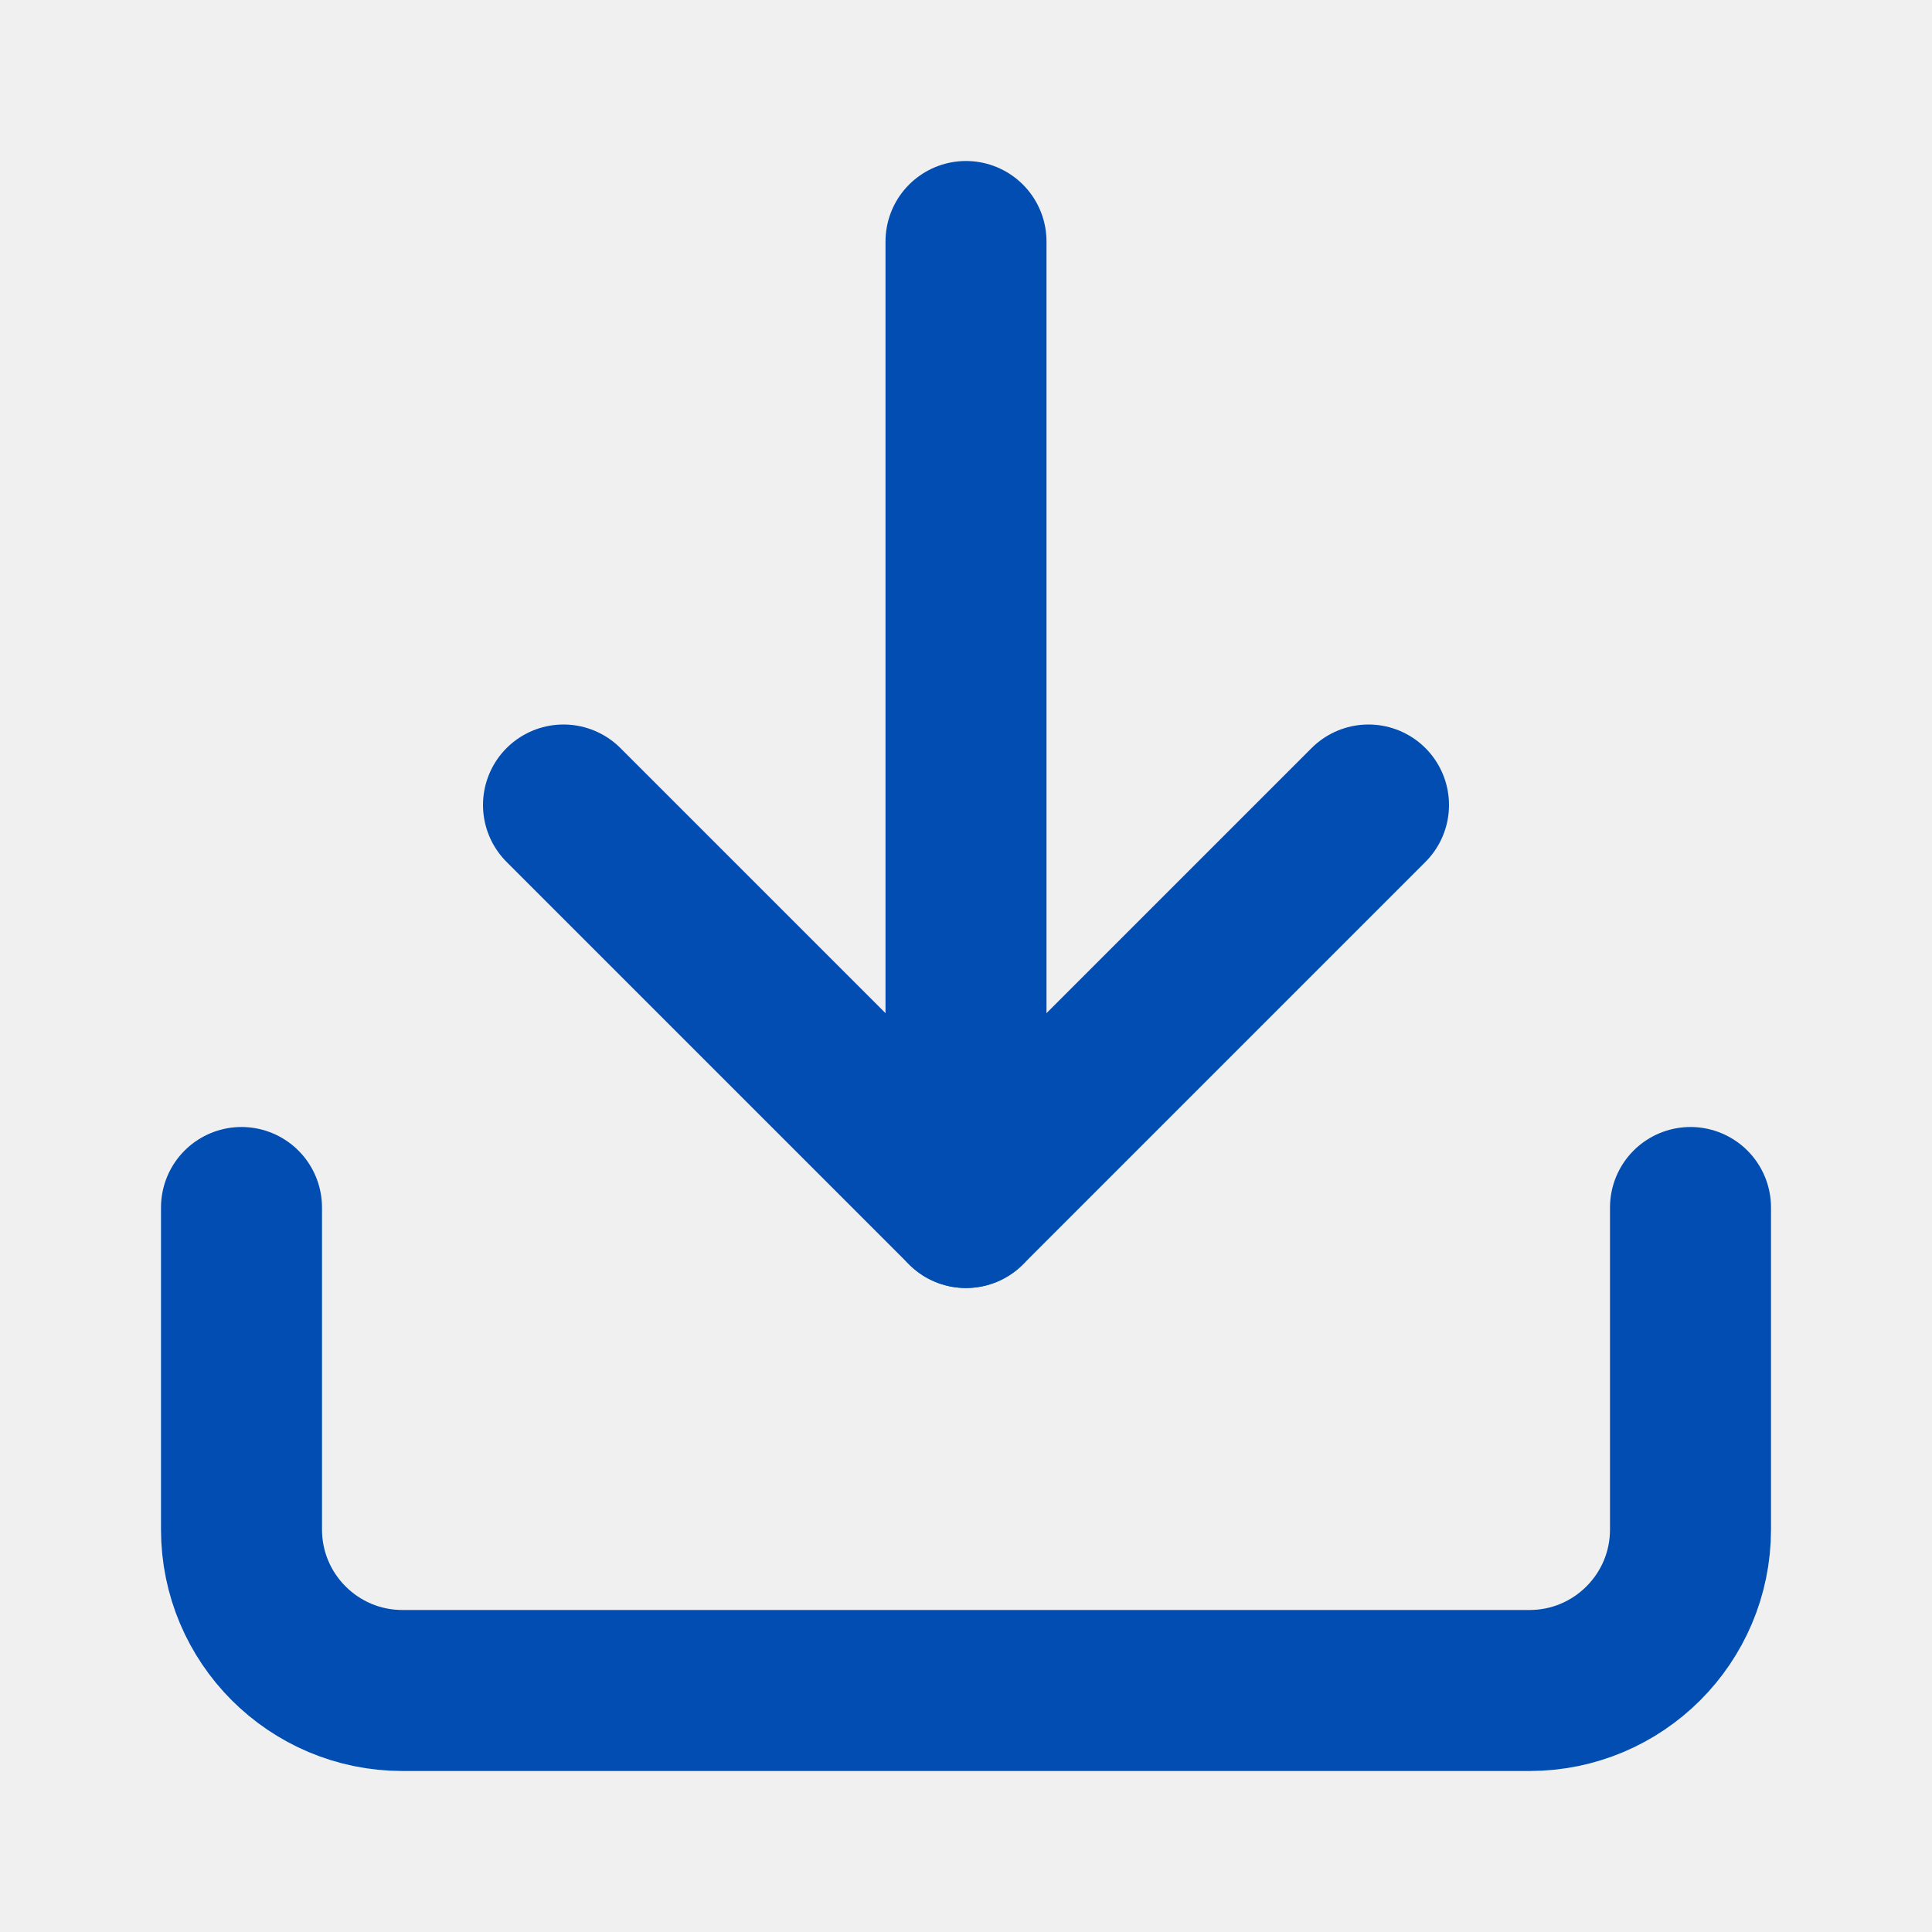
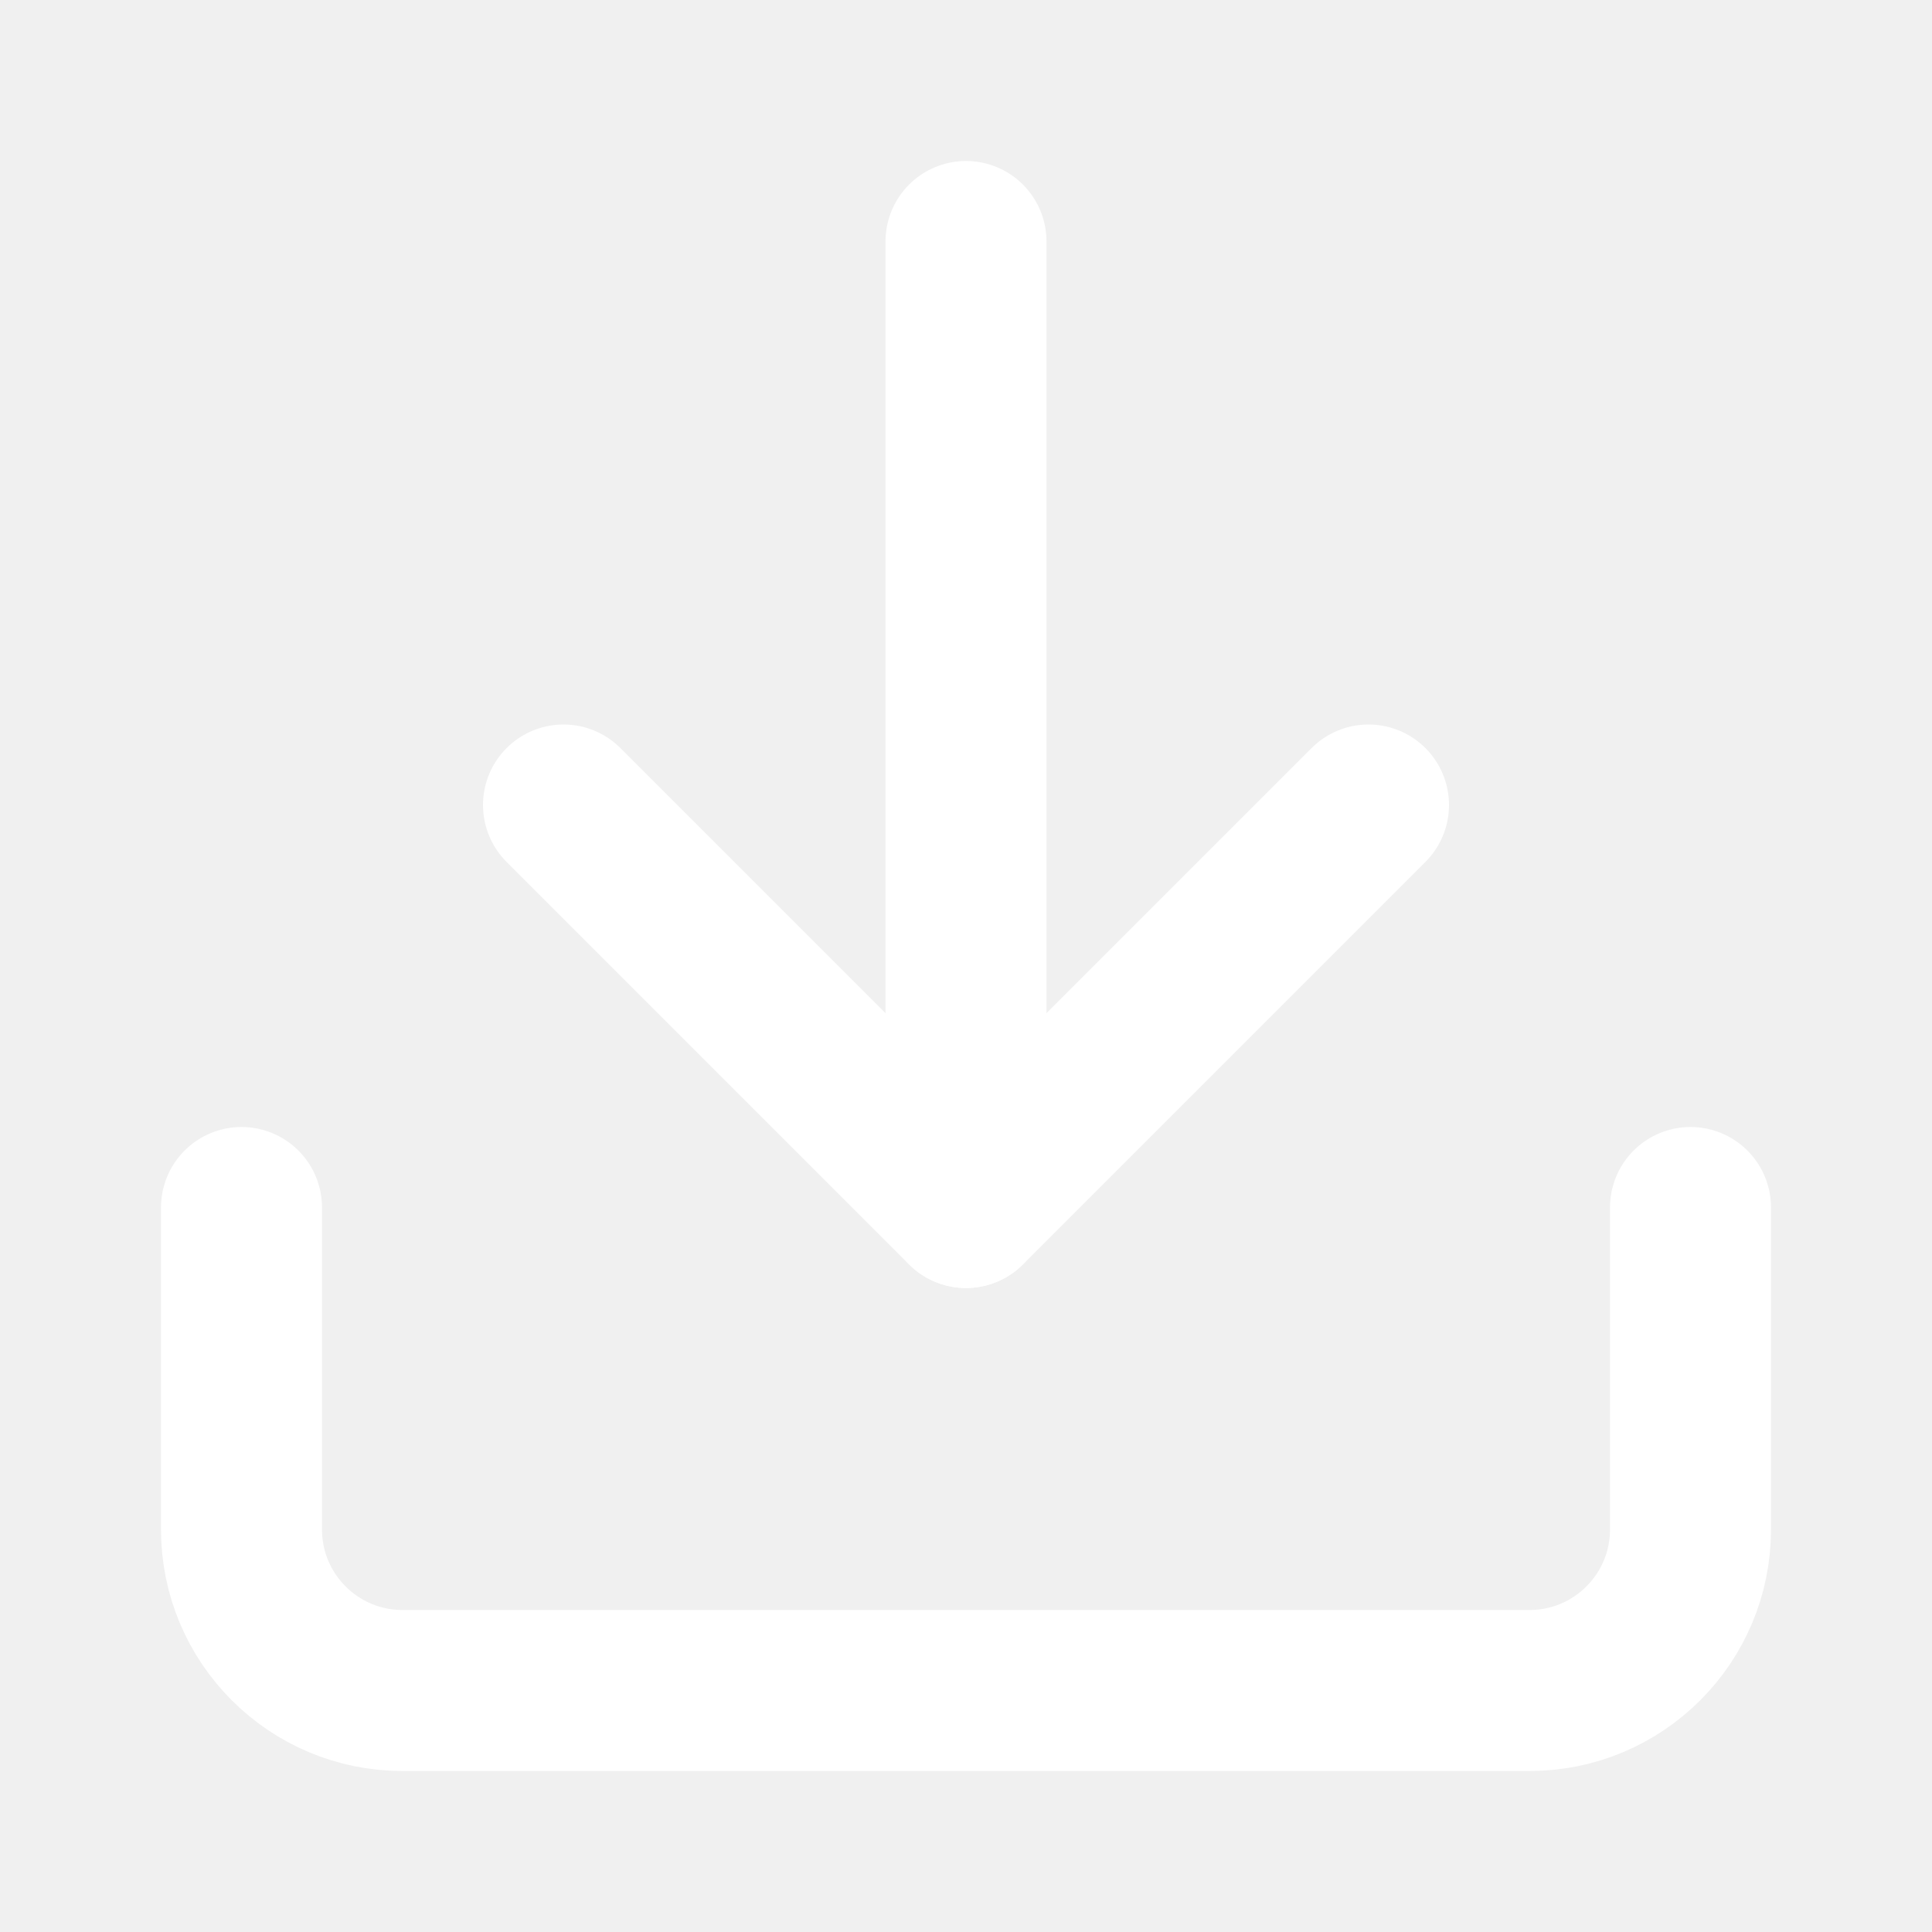
<svg xmlns="http://www.w3.org/2000/svg" viewBox="0 0 24 24" width="24" height="24">
-   <path d="M21 15v4a2 2 0 0 1-2 2H5a2 2 0 0 1-2-2v-4" stroke="#014DB2" stroke-width="2" stroke-linecap="round" stroke-linejoin="round" fill="none" />
-   <polyline points="7 10 12 15 17 10" stroke="#014DB2" stroke-width="2" stroke-linecap="round" stroke-linejoin="round" fill="none" />
-   <line x1="12" y1="15" x2="12" y2="3" stroke="#014DB2" stroke-width="2" stroke-linecap="round" stroke-linejoin="round" fill="none" />
+   <path d="M21 15v4a2 2 0 0 1-2 2H5a2 2 0 0 1-2-2v-4" stroke="#FFFFFF" stroke-width="2" stroke-linecap="round" stroke-linejoin="round" fill="none" />
+   <polyline points="7 10 12 15 17 10" stroke="#FFFFFF" stroke-width="2" stroke-linecap="round" stroke-linejoin="round" fill="none" />
+   <line x1="12" y1="15" x2="12" y2="3" stroke="#FFFFFF" stroke-width="2" stroke-linecap="round" stroke-linejoin="round" fill="none" />
</svg>
